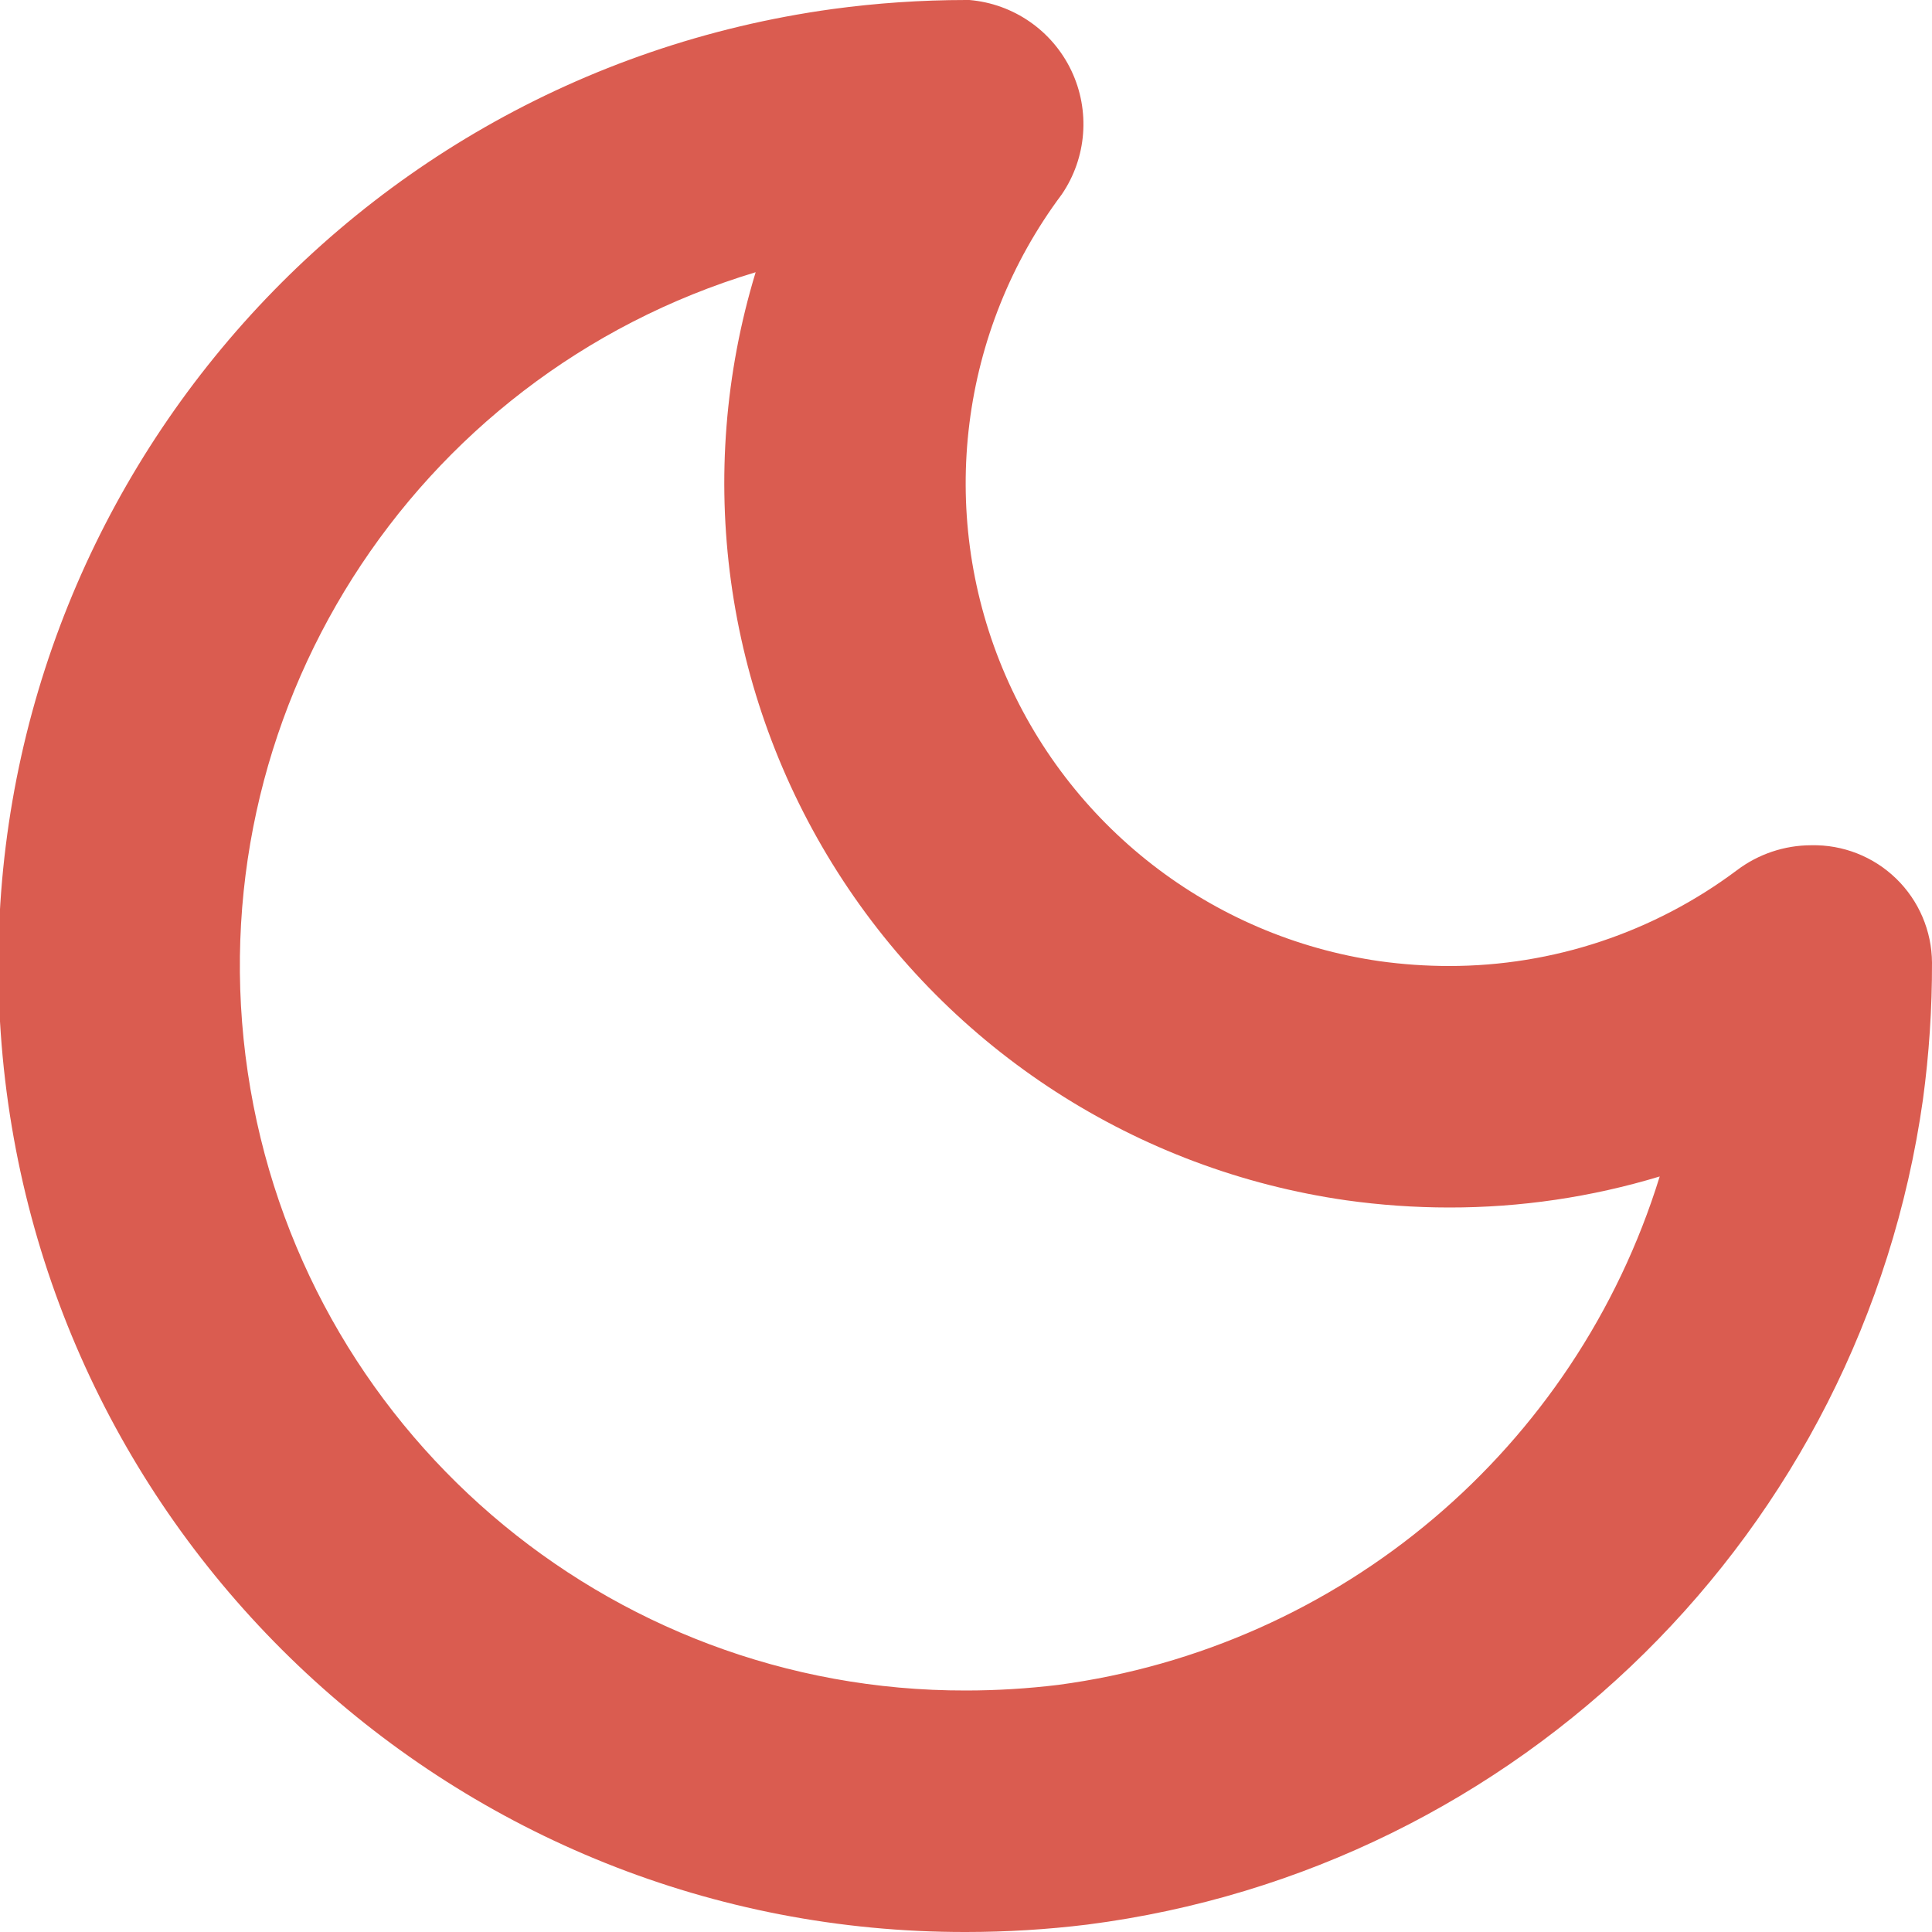
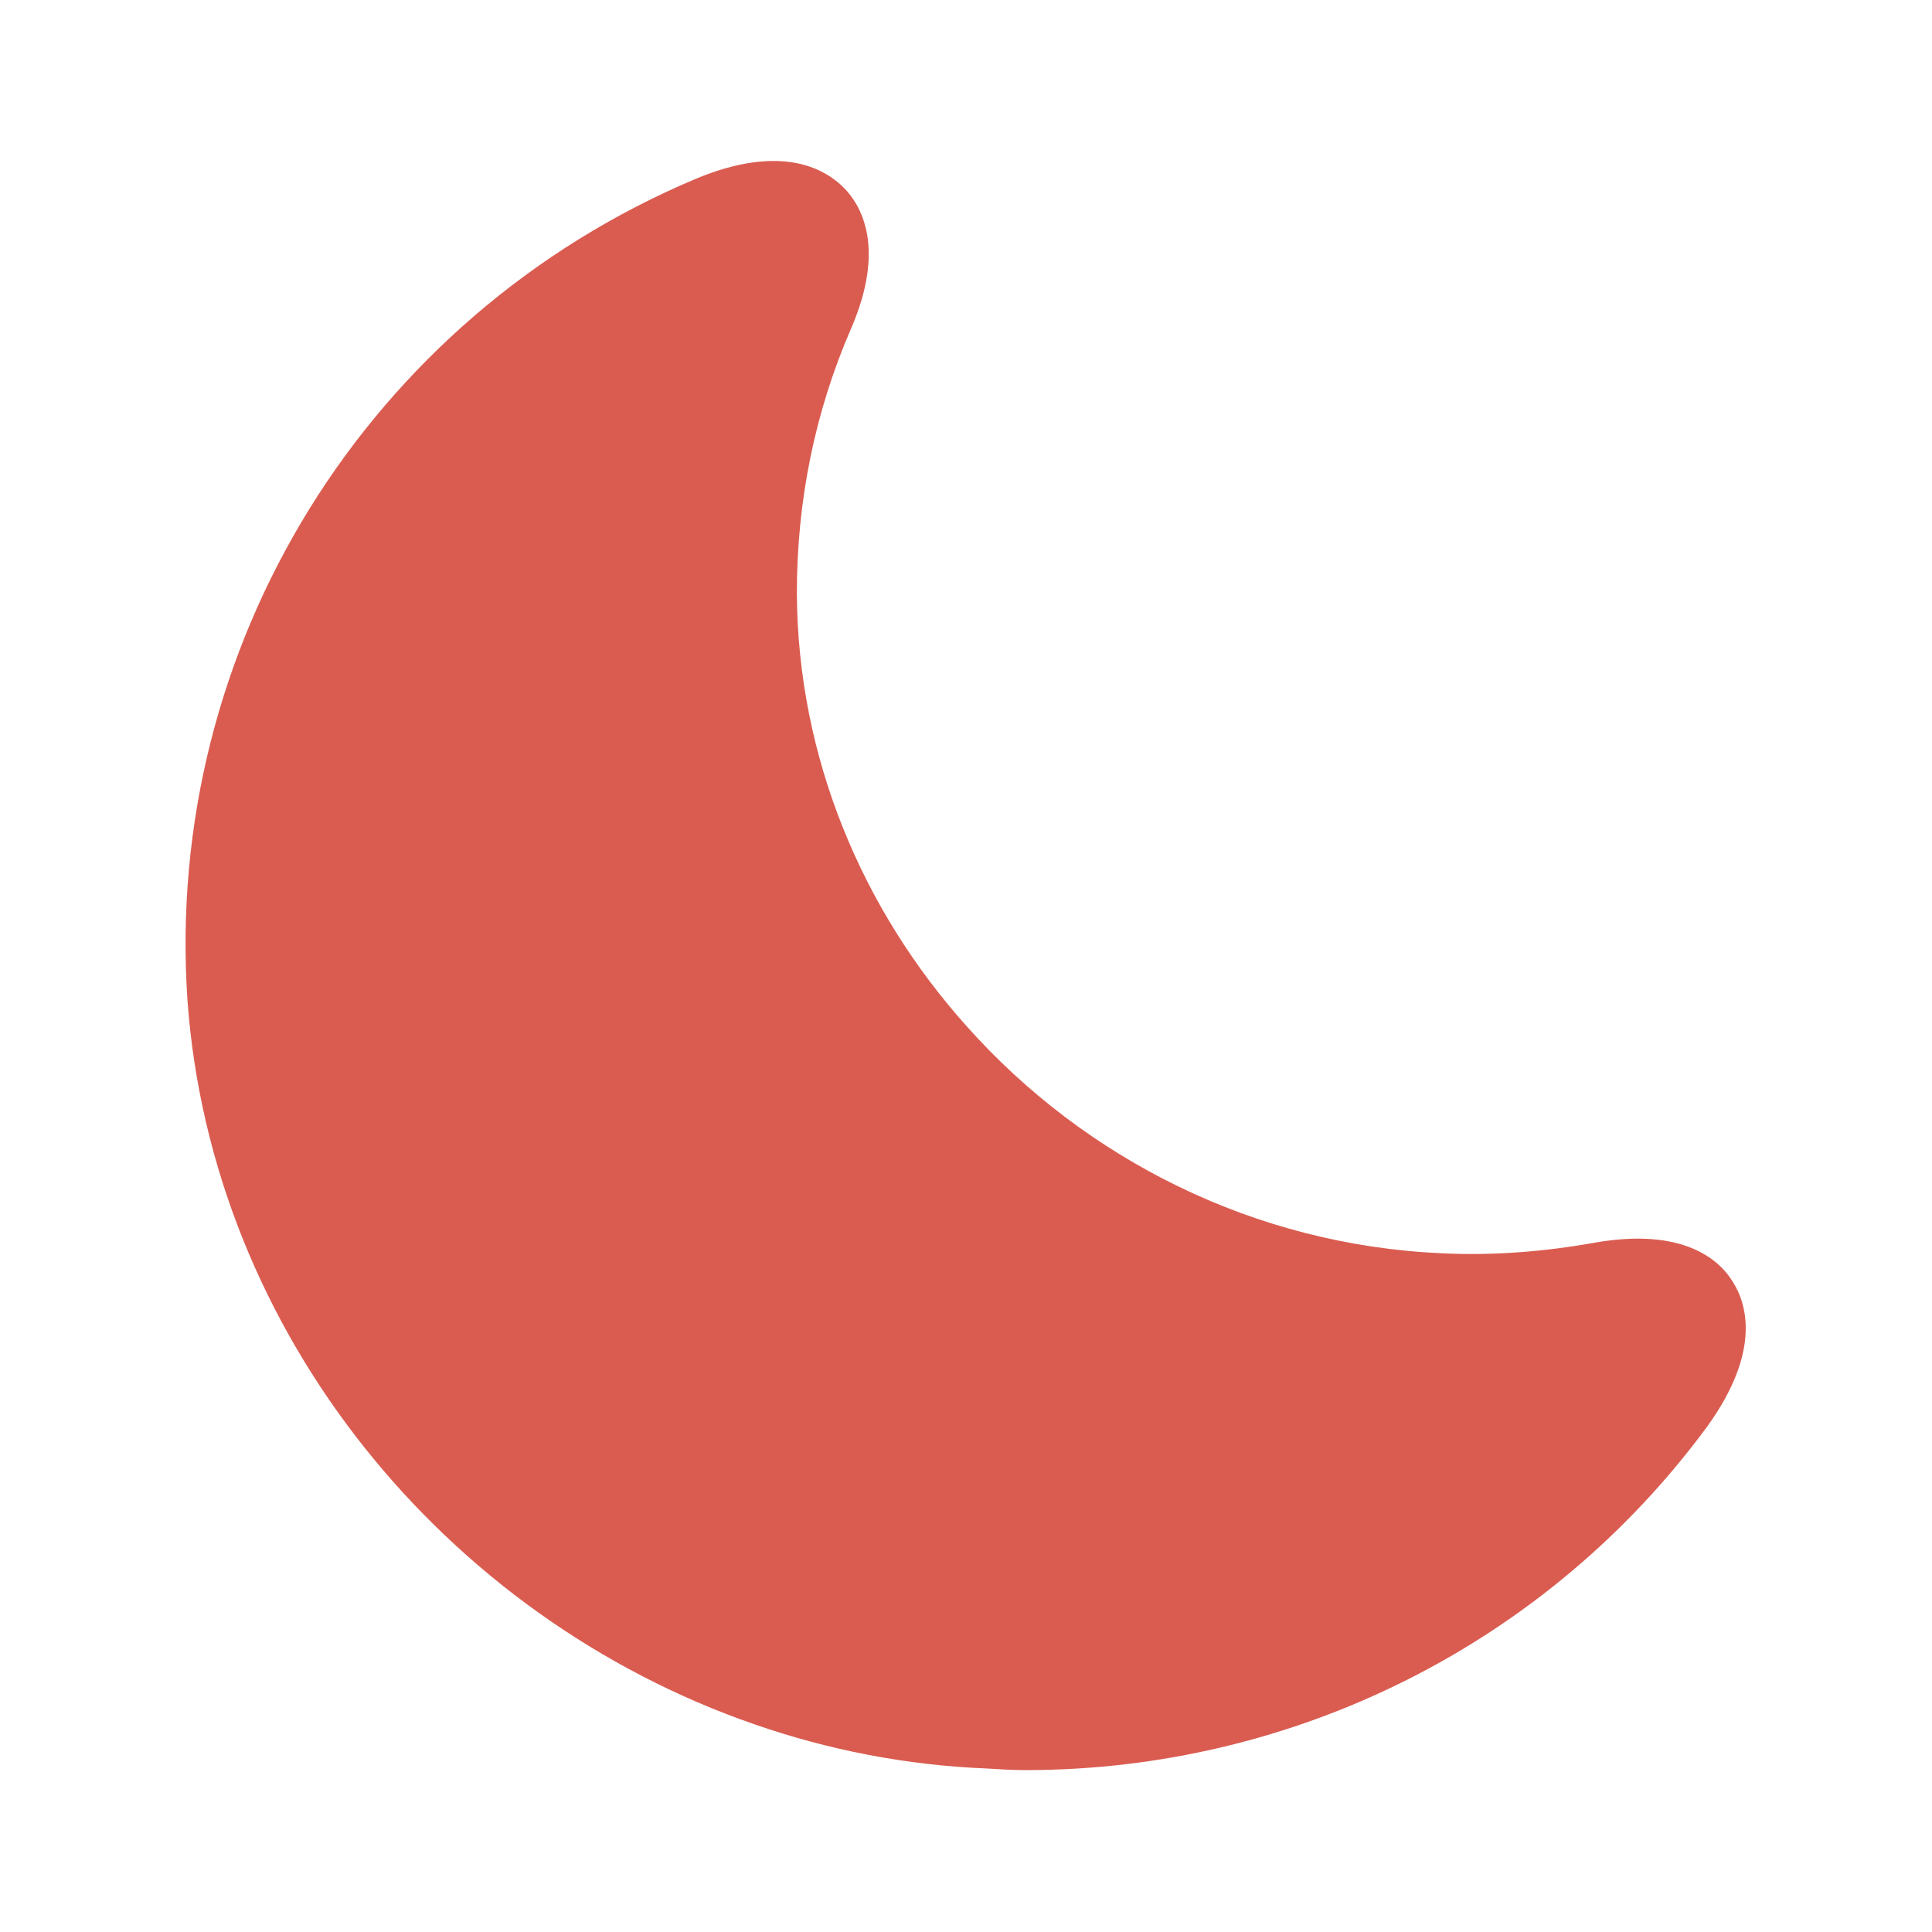
- <svg xmlns="http://www.w3.org/2000/svg" width="800px" height="800px" viewBox="0 0 32 32" fill="#000000">
+ <svg xmlns="http://www.w3.org/2000/svg" width="256px" height="256px" viewBox="0 0 24 24" fill="none">
  <g id="SVGRepo_bgCarrier" stroke-width="0" />
  <g id="SVGRepo_tracerCarrier" stroke-linecap="round" stroke-linejoin="round" />
  <g id="SVGRepo_iconCarrier">
-     <g id="Lager_94" data-name="Lager 94" transform="translate(0)">
-       <path id="Path_70" data-name="Path 70" d="M12.516,4.509A12,12,0,0,0,22.3,19.881,12.317,12.317,0,0,0,24,20a11.984,11.984,0,0,0,3.49-.514,12.1,12.1,0,0,1-9.963,8.421A12.679,12.679,0,0,1,16,28,12,12,0,0,1,12.516,4.509M16,0a16.5,16.5,0,0,0-2.212.15A16,16,0,0,0,16,32a16.526,16.526,0,0,0,2.01-.123A16.04,16.04,0,0,0,31.85,18.212,16.516,16.516,0,0,0,32,15.944,1.957,1.957,0,0,0,30,14a2.046,2.046,0,0,0-1.23.413A7.942,7.942,0,0,1,24,16a8.35,8.35,0,0,1-1.15-.08,7.995,7.995,0,0,1-5.264-12.7A2.064,2.064,0,0,0,16.056,0Z" fill="#da5c50" />
-     </g>
+     <path d="M21.529 15.929C21.369 15.659 20.919 15.239 19.799 15.439C19.179 15.549 18.549 15.599 17.919 15.569C15.589 15.469 13.479 14.399 12.009 12.749C10.709 11.299 9.909 9.409 9.899 7.369C9.899 6.229 10.119 5.129 10.569 4.089C11.009 3.079 10.699 2.549 10.479 2.329C10.249 2.099 9.709 1.779 8.649 2.219C4.559 3.939 2.029 8.039 2.329 12.429C2.629 16.559 5.529 20.089 9.369 21.419C10.289 21.739 11.259 21.929 12.259 21.969C12.419 21.979 12.579 21.989 12.739 21.989C16.089 21.989 19.229 20.409 21.209 17.719C21.879 16.789 21.699 16.199 21.529 15.929Z" fill="#da5c50" />
  </g>
</svg>
